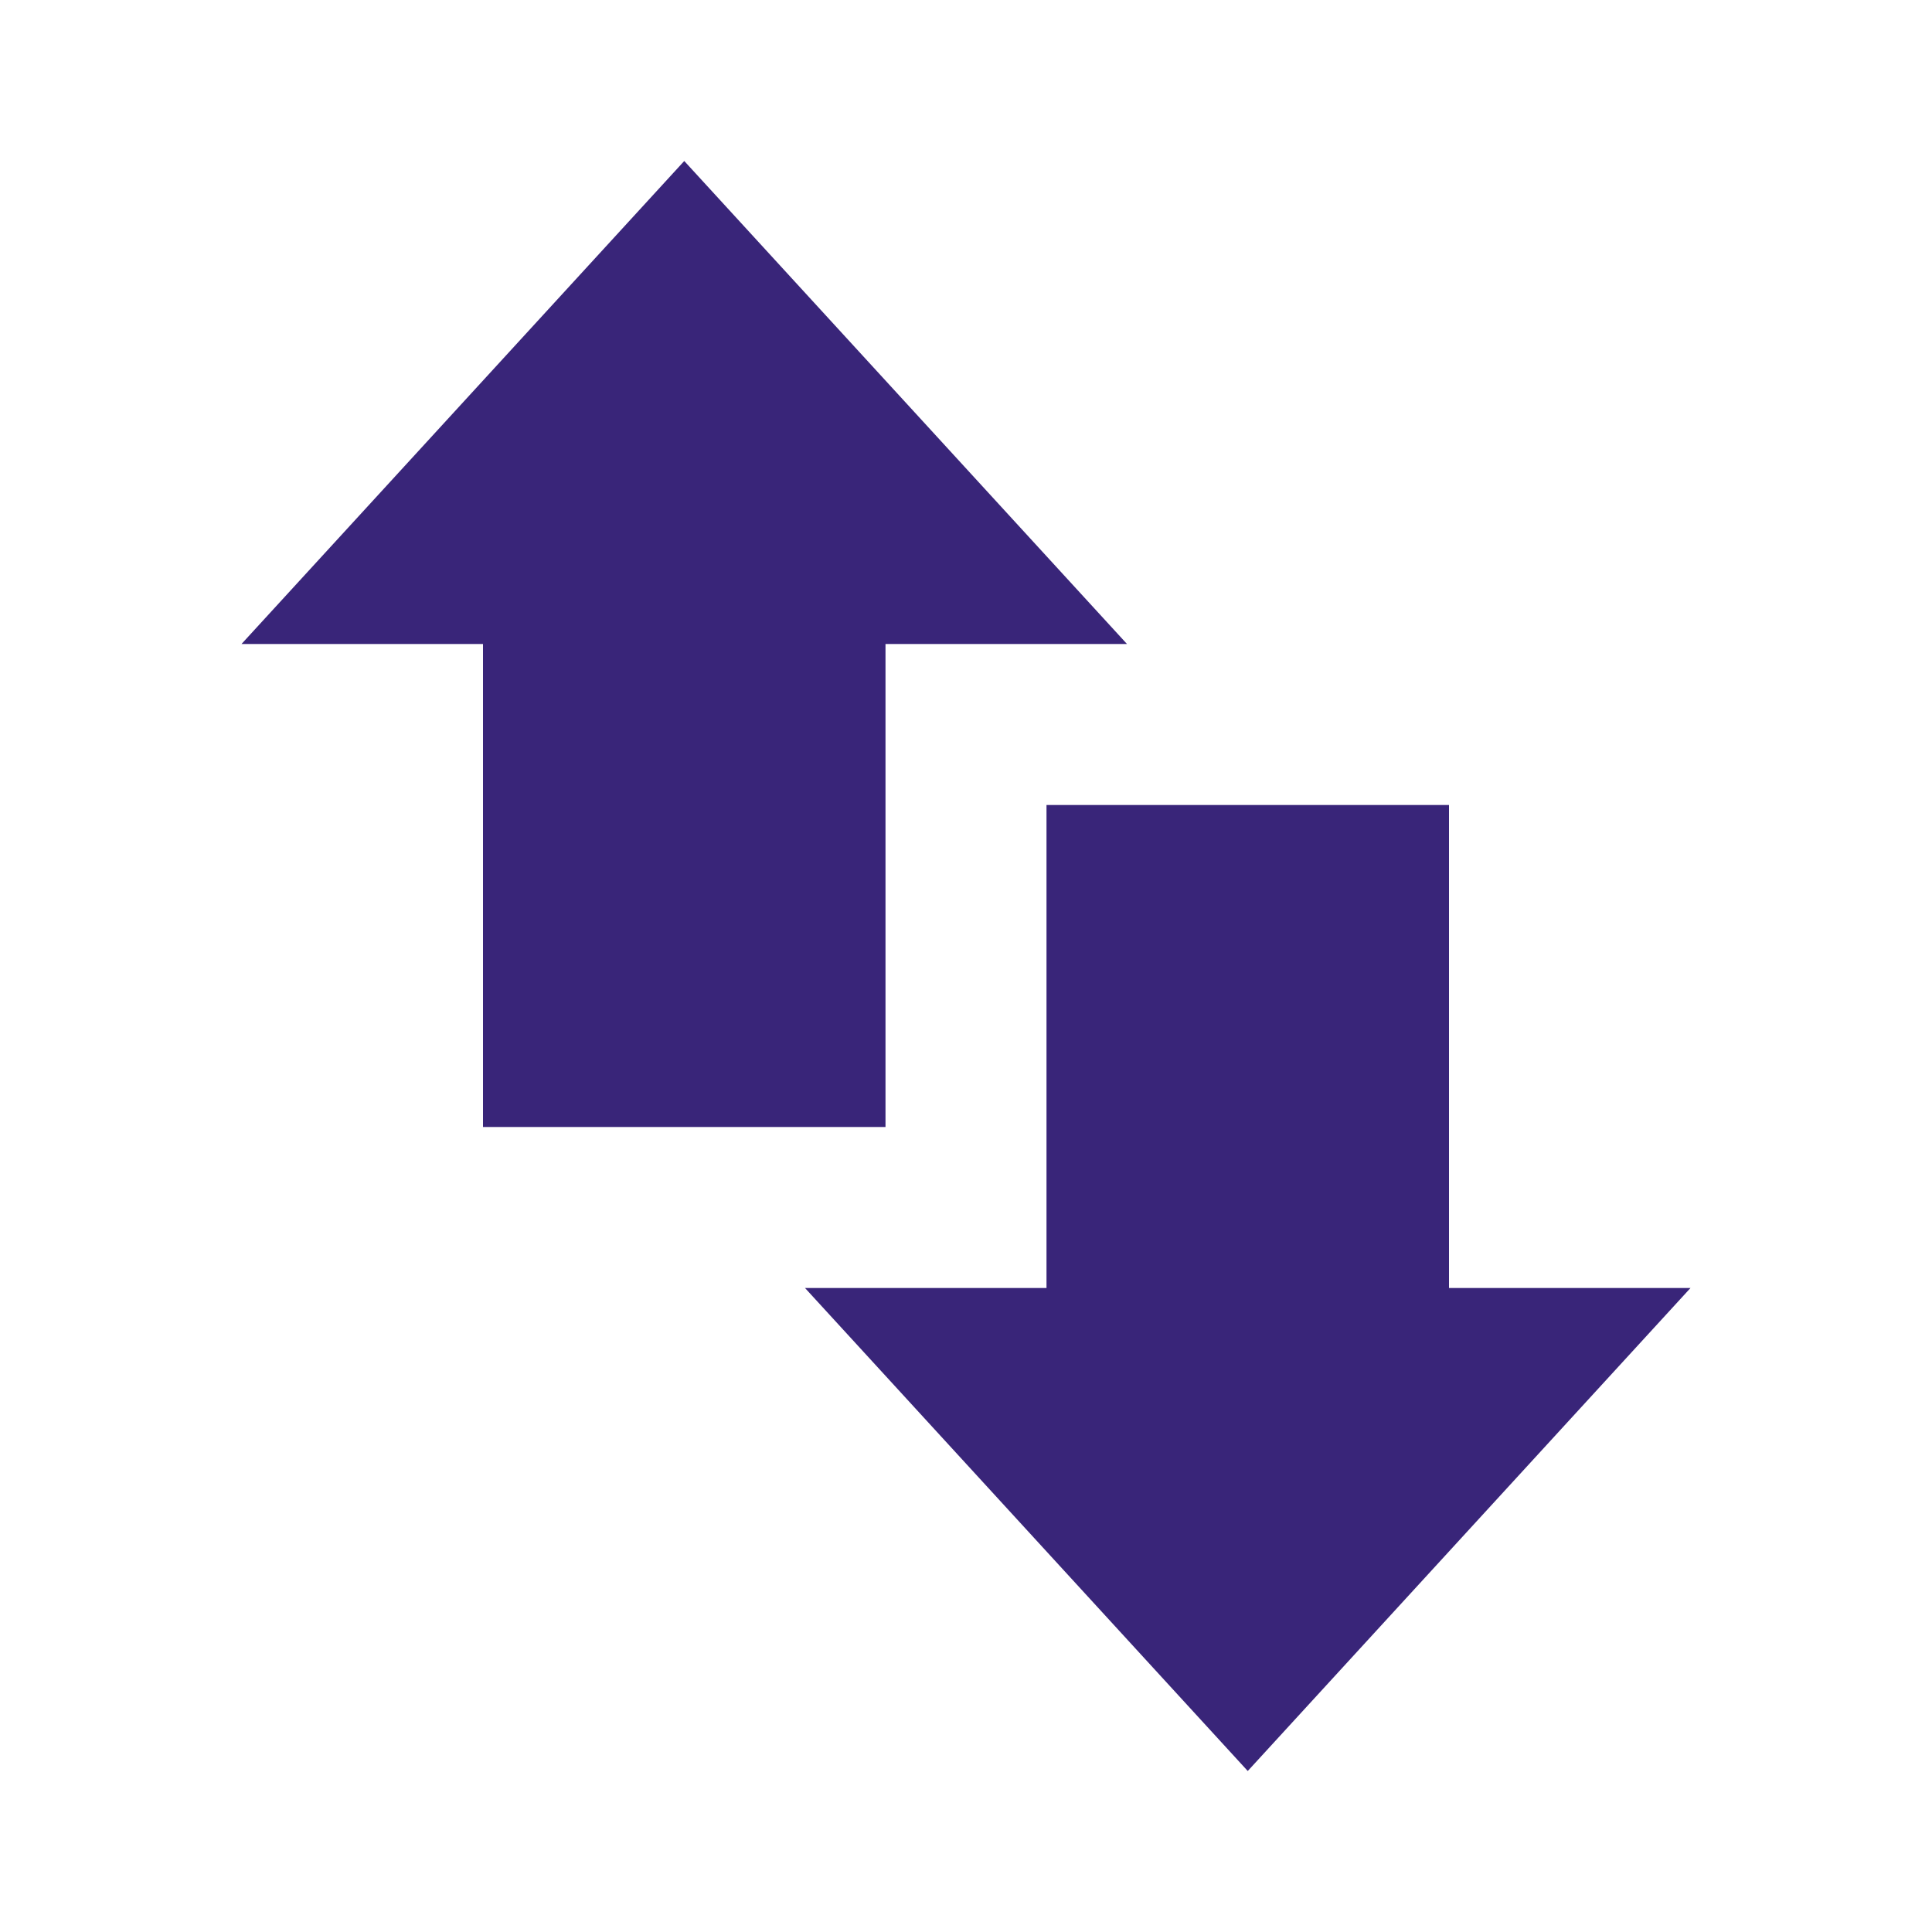
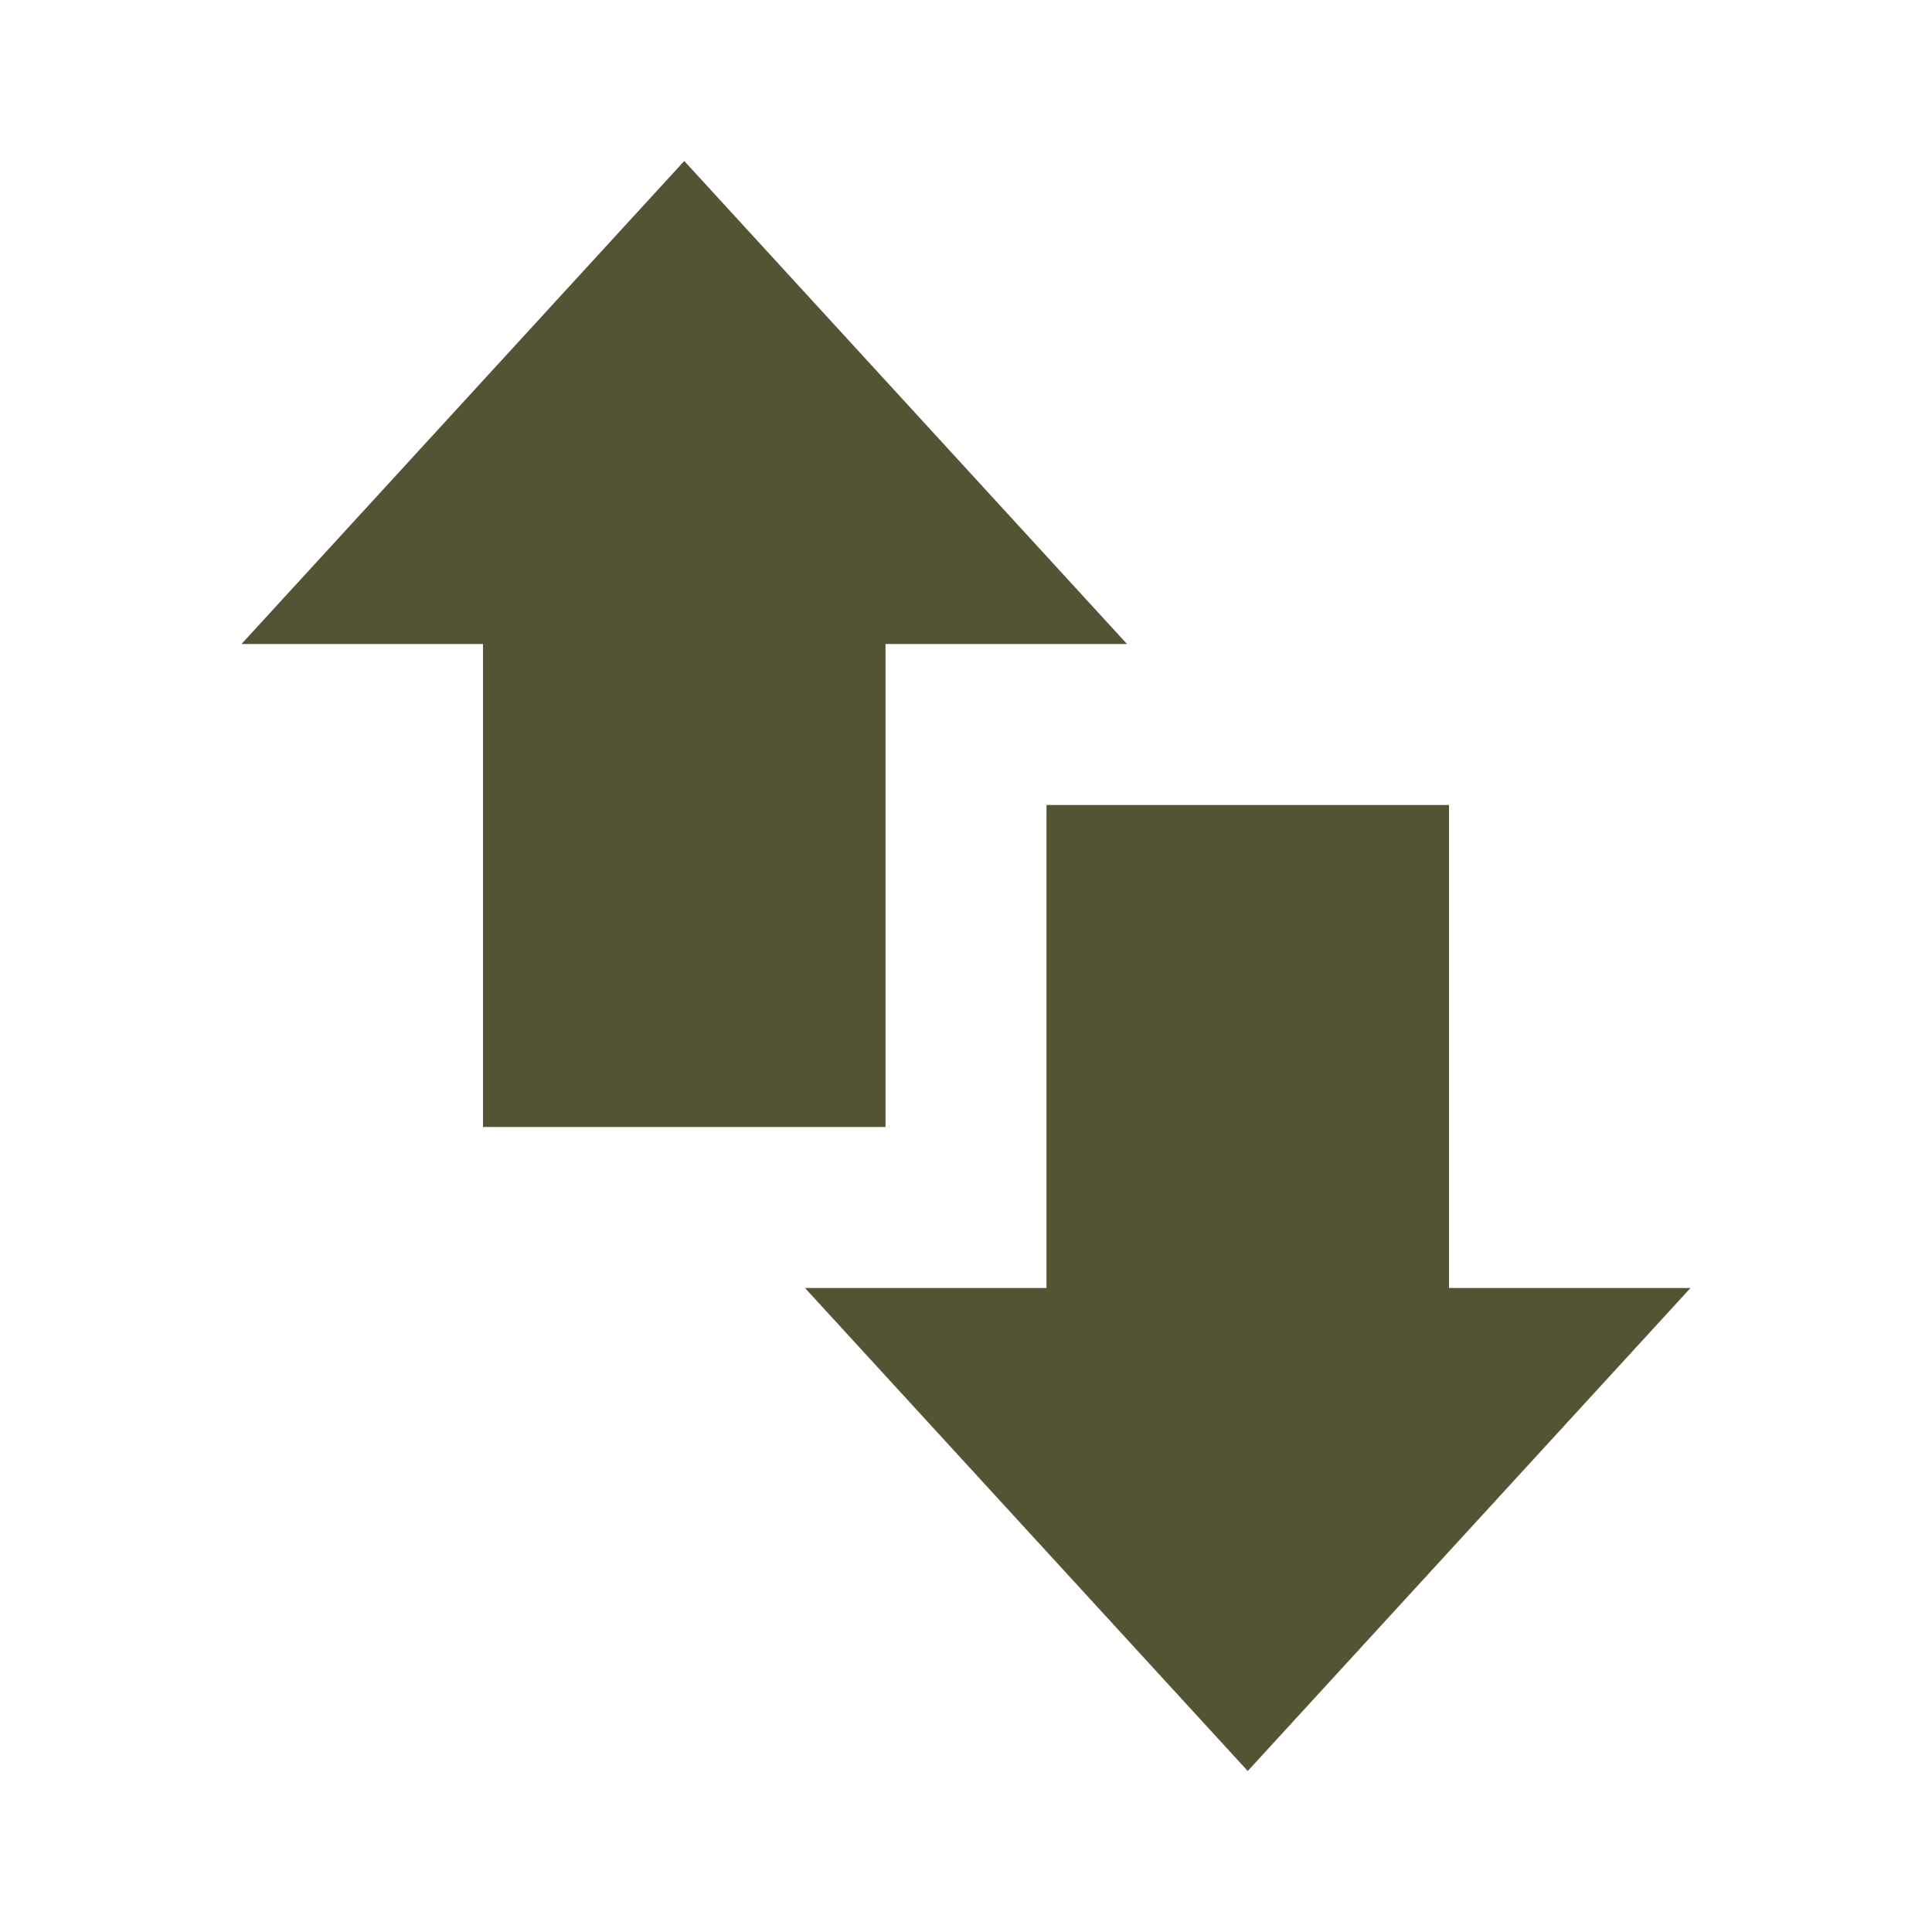
<svg xmlns="http://www.w3.org/2000/svg" width="24" height="24" viewBox="0 0 24 24" fill="none">
-   <path d="M14 8H11V14H6V8H3L8.5 2L14 8ZM15.5 22L21 16H18V10H13V16H10L15.5 22Z" fill="#392579" />
+   <path d="M14 8H11V14H6V8H3L8.5 2L14 8ZM15.5 22L21 16H18V10H13V16H10L15.5 22Z" fill="#545333" />
</svg>
